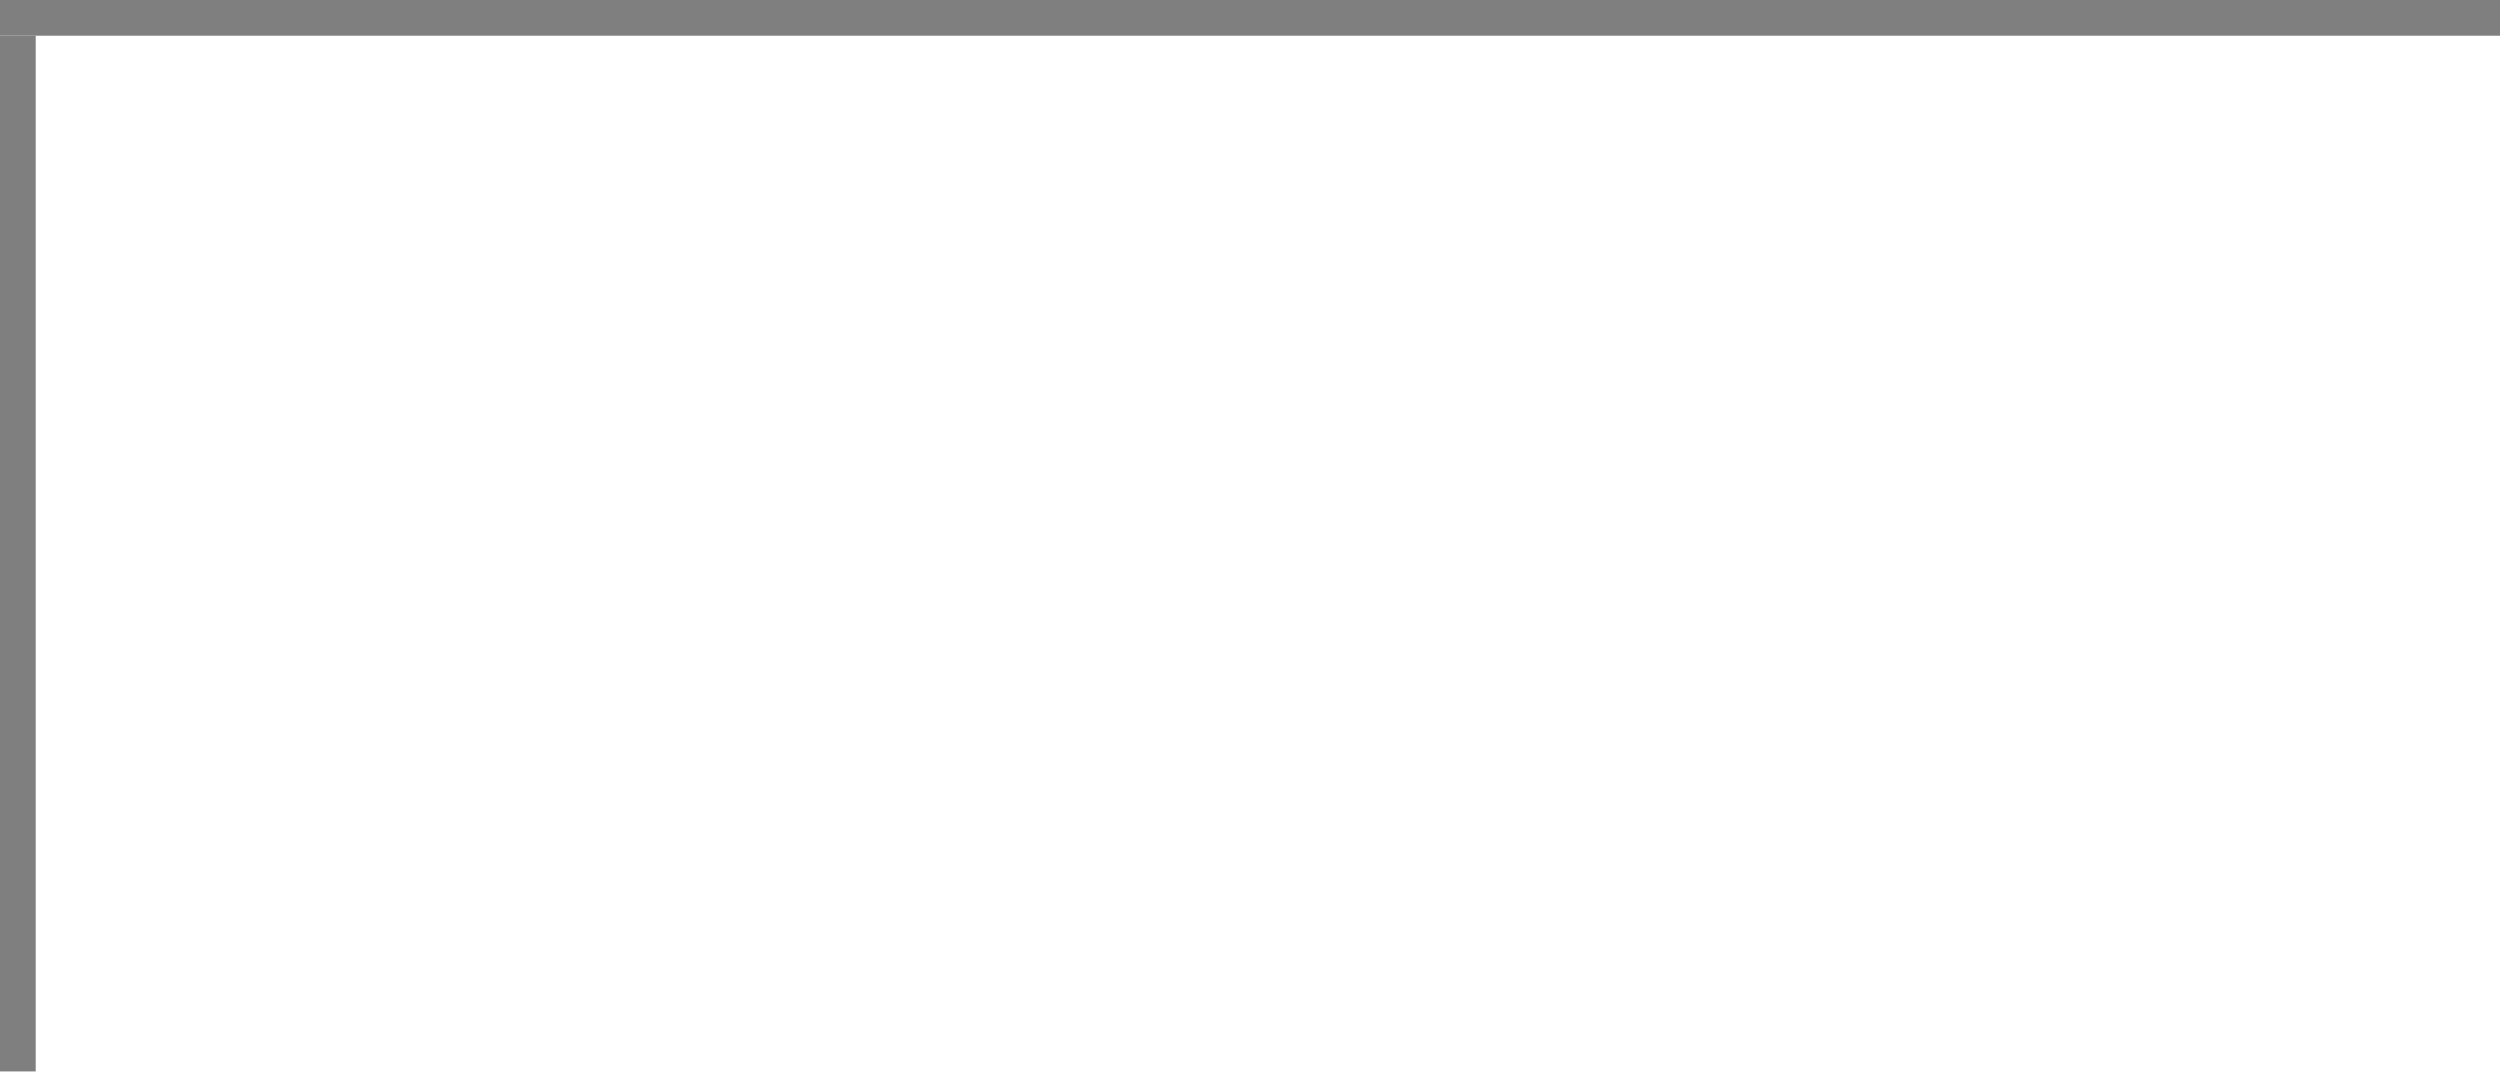
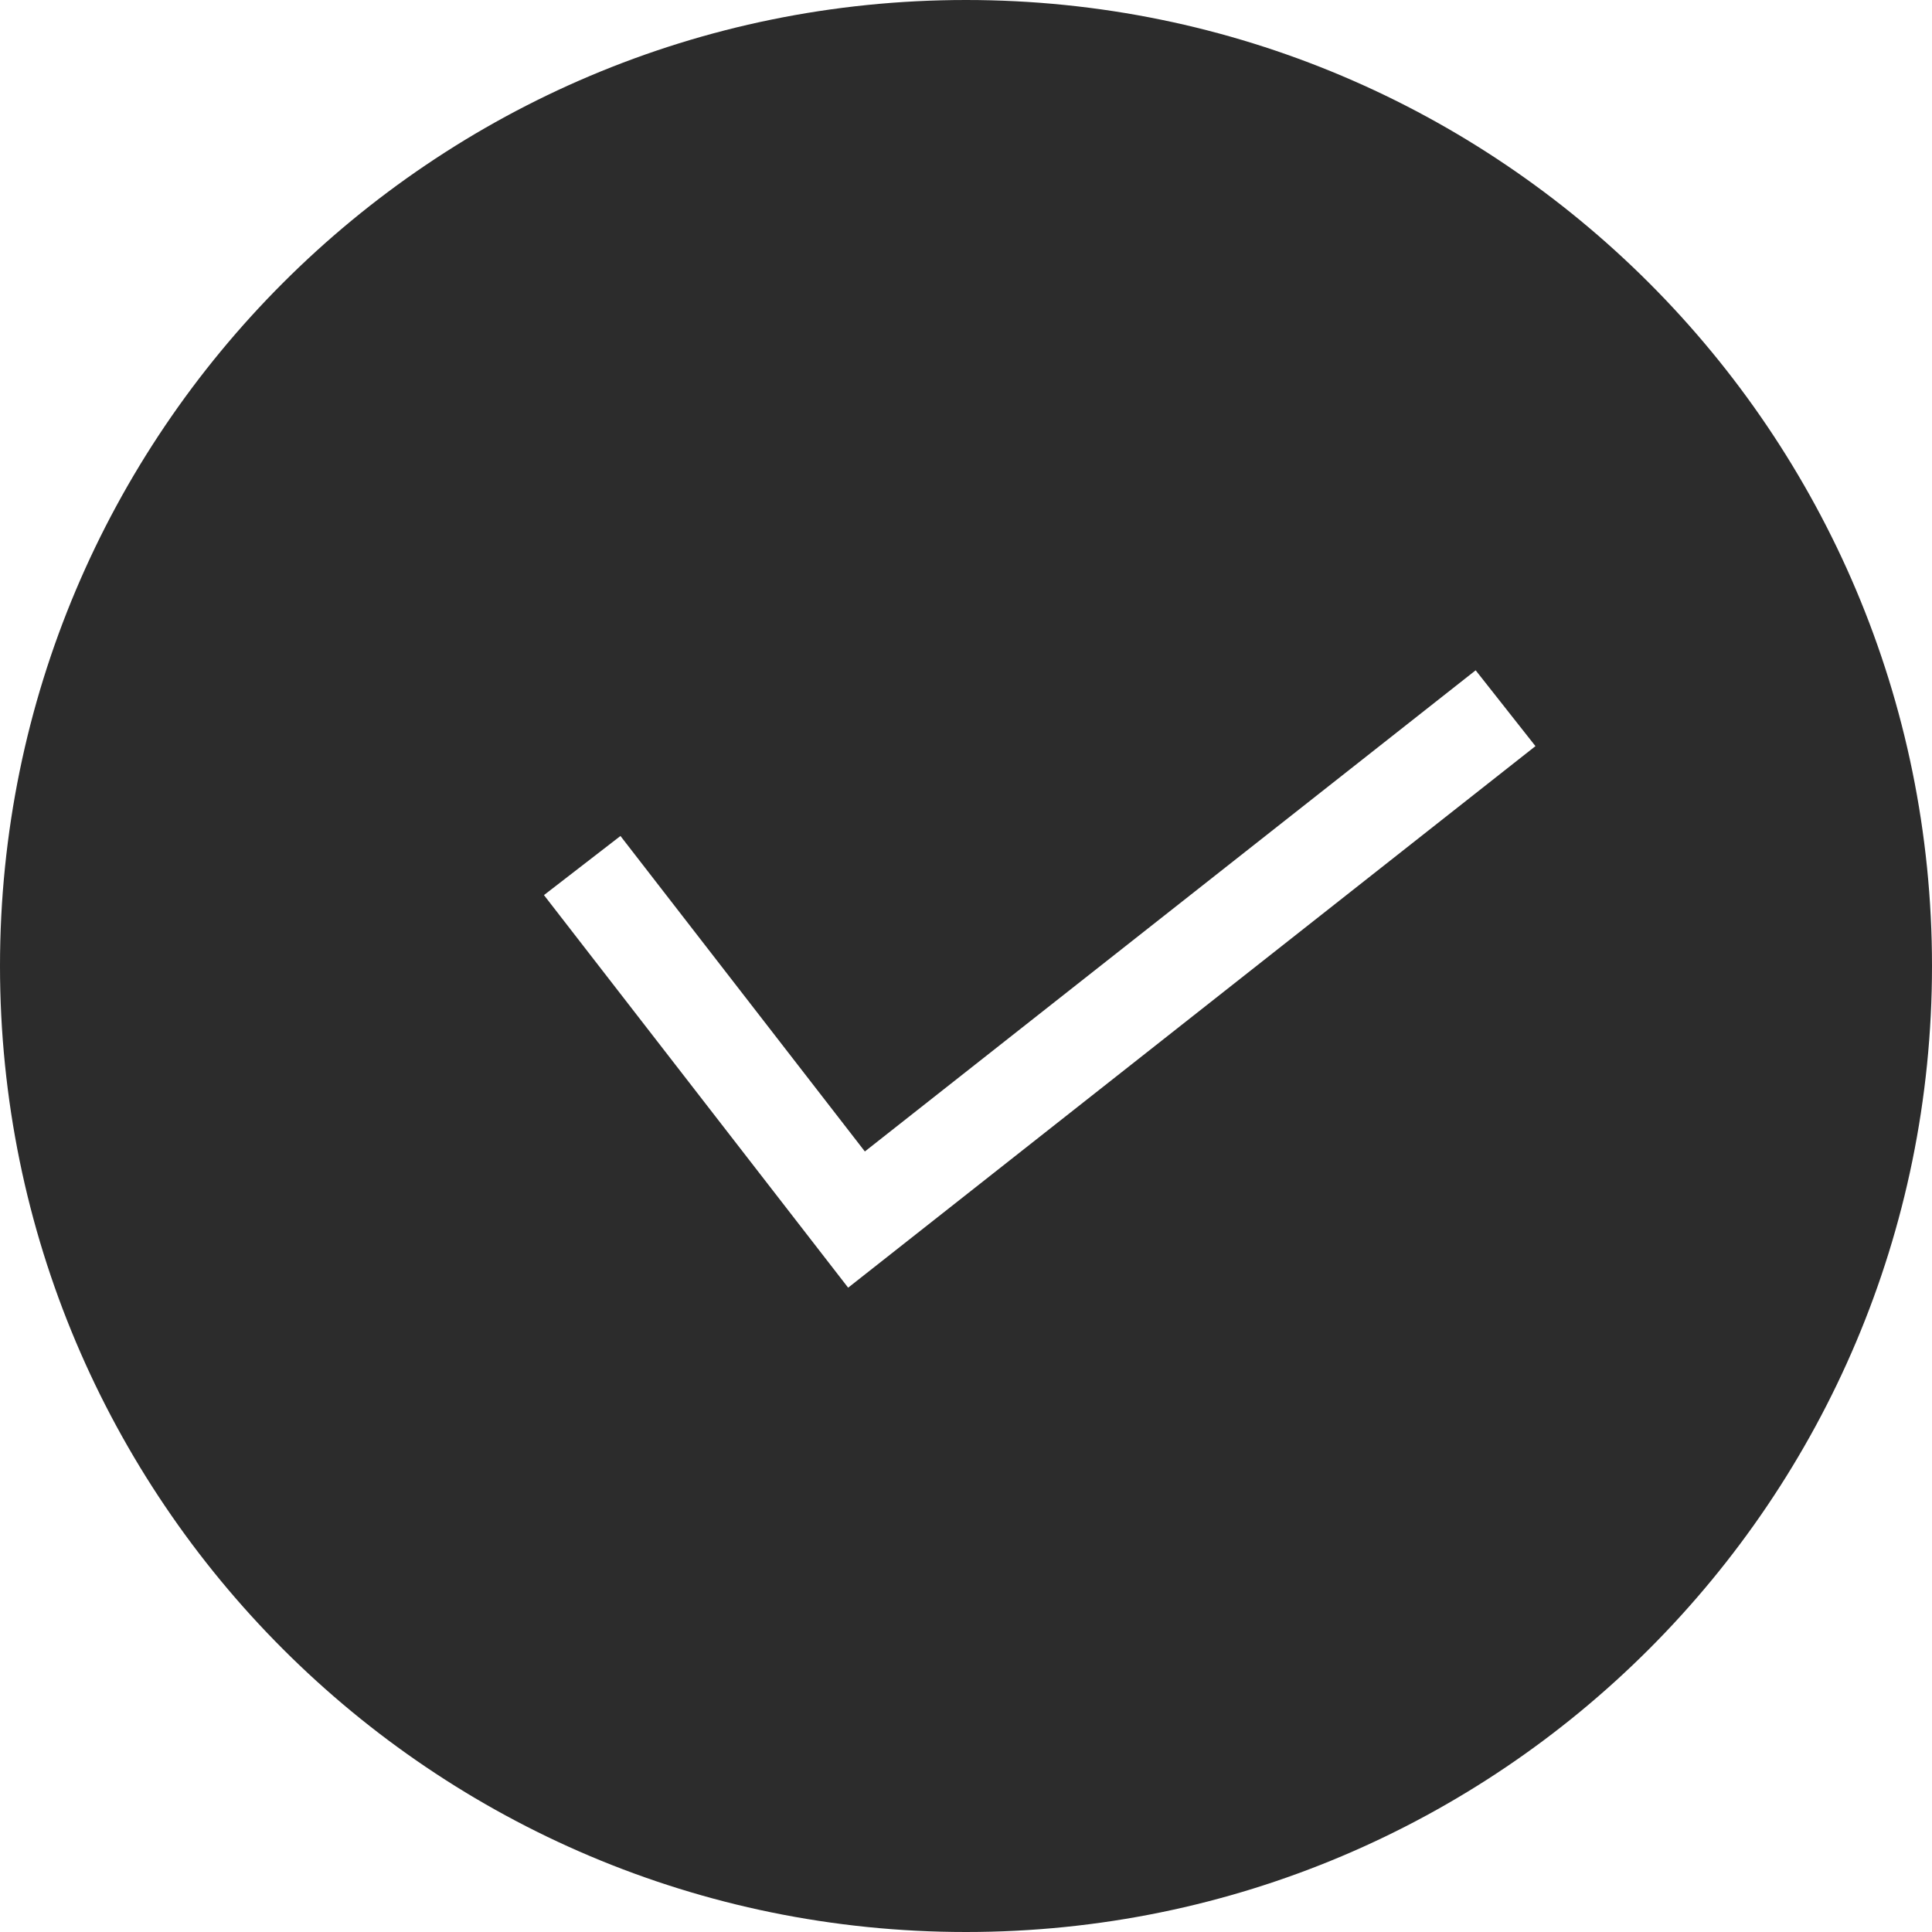
- <svg xmlns="http://www.w3.org/2000/svg" version="1.1" width="70px" height="30px" viewBox="412 420 70 30">
-   <path d="M 1 1  L 70 1  L 70 30  L 1 30  L 1 1  Z " fill-rule="nonzero" fill="rgba(255, 255, 255, 1)" stroke="none" transform="matrix(1 0 0 1 412 420 )" class="fill" />
-   <path d="M 0.5 1  L 0.5 30  " stroke-width="1" stroke-dasharray="0" stroke="rgba(127, 127, 127, 1)" fill="none" transform="matrix(1 0 0 1 412 420 )" class="stroke" />
-   <path d="M 0 0.5  L 70 0.5  " stroke-width="1" stroke-dasharray="0" stroke="rgba(127, 127, 127, 1)" fill="none" transform="matrix(1 0 0 1 412 420 )" class="stroke" />
+ <svg xmlns="http://www.w3.org/2000/svg" t="1783751691928" class="icon" viewBox="0 0 1024 1024" version="1.1" p-id="10691" width="48" height="48">
+   <path d="M512 0c282.778 0 512 229.222 512 512s-229.222 512-512 512S0 794.778 0 512 229.222 0 512 0z m270.131 355.277L458.394 610.304l-129.536-167.219-40.55 31.334L449.536 682.496l364.288-287.027-31.693-40.192z" fill="#2c2c2c" p-id="10692" />
</svg>
